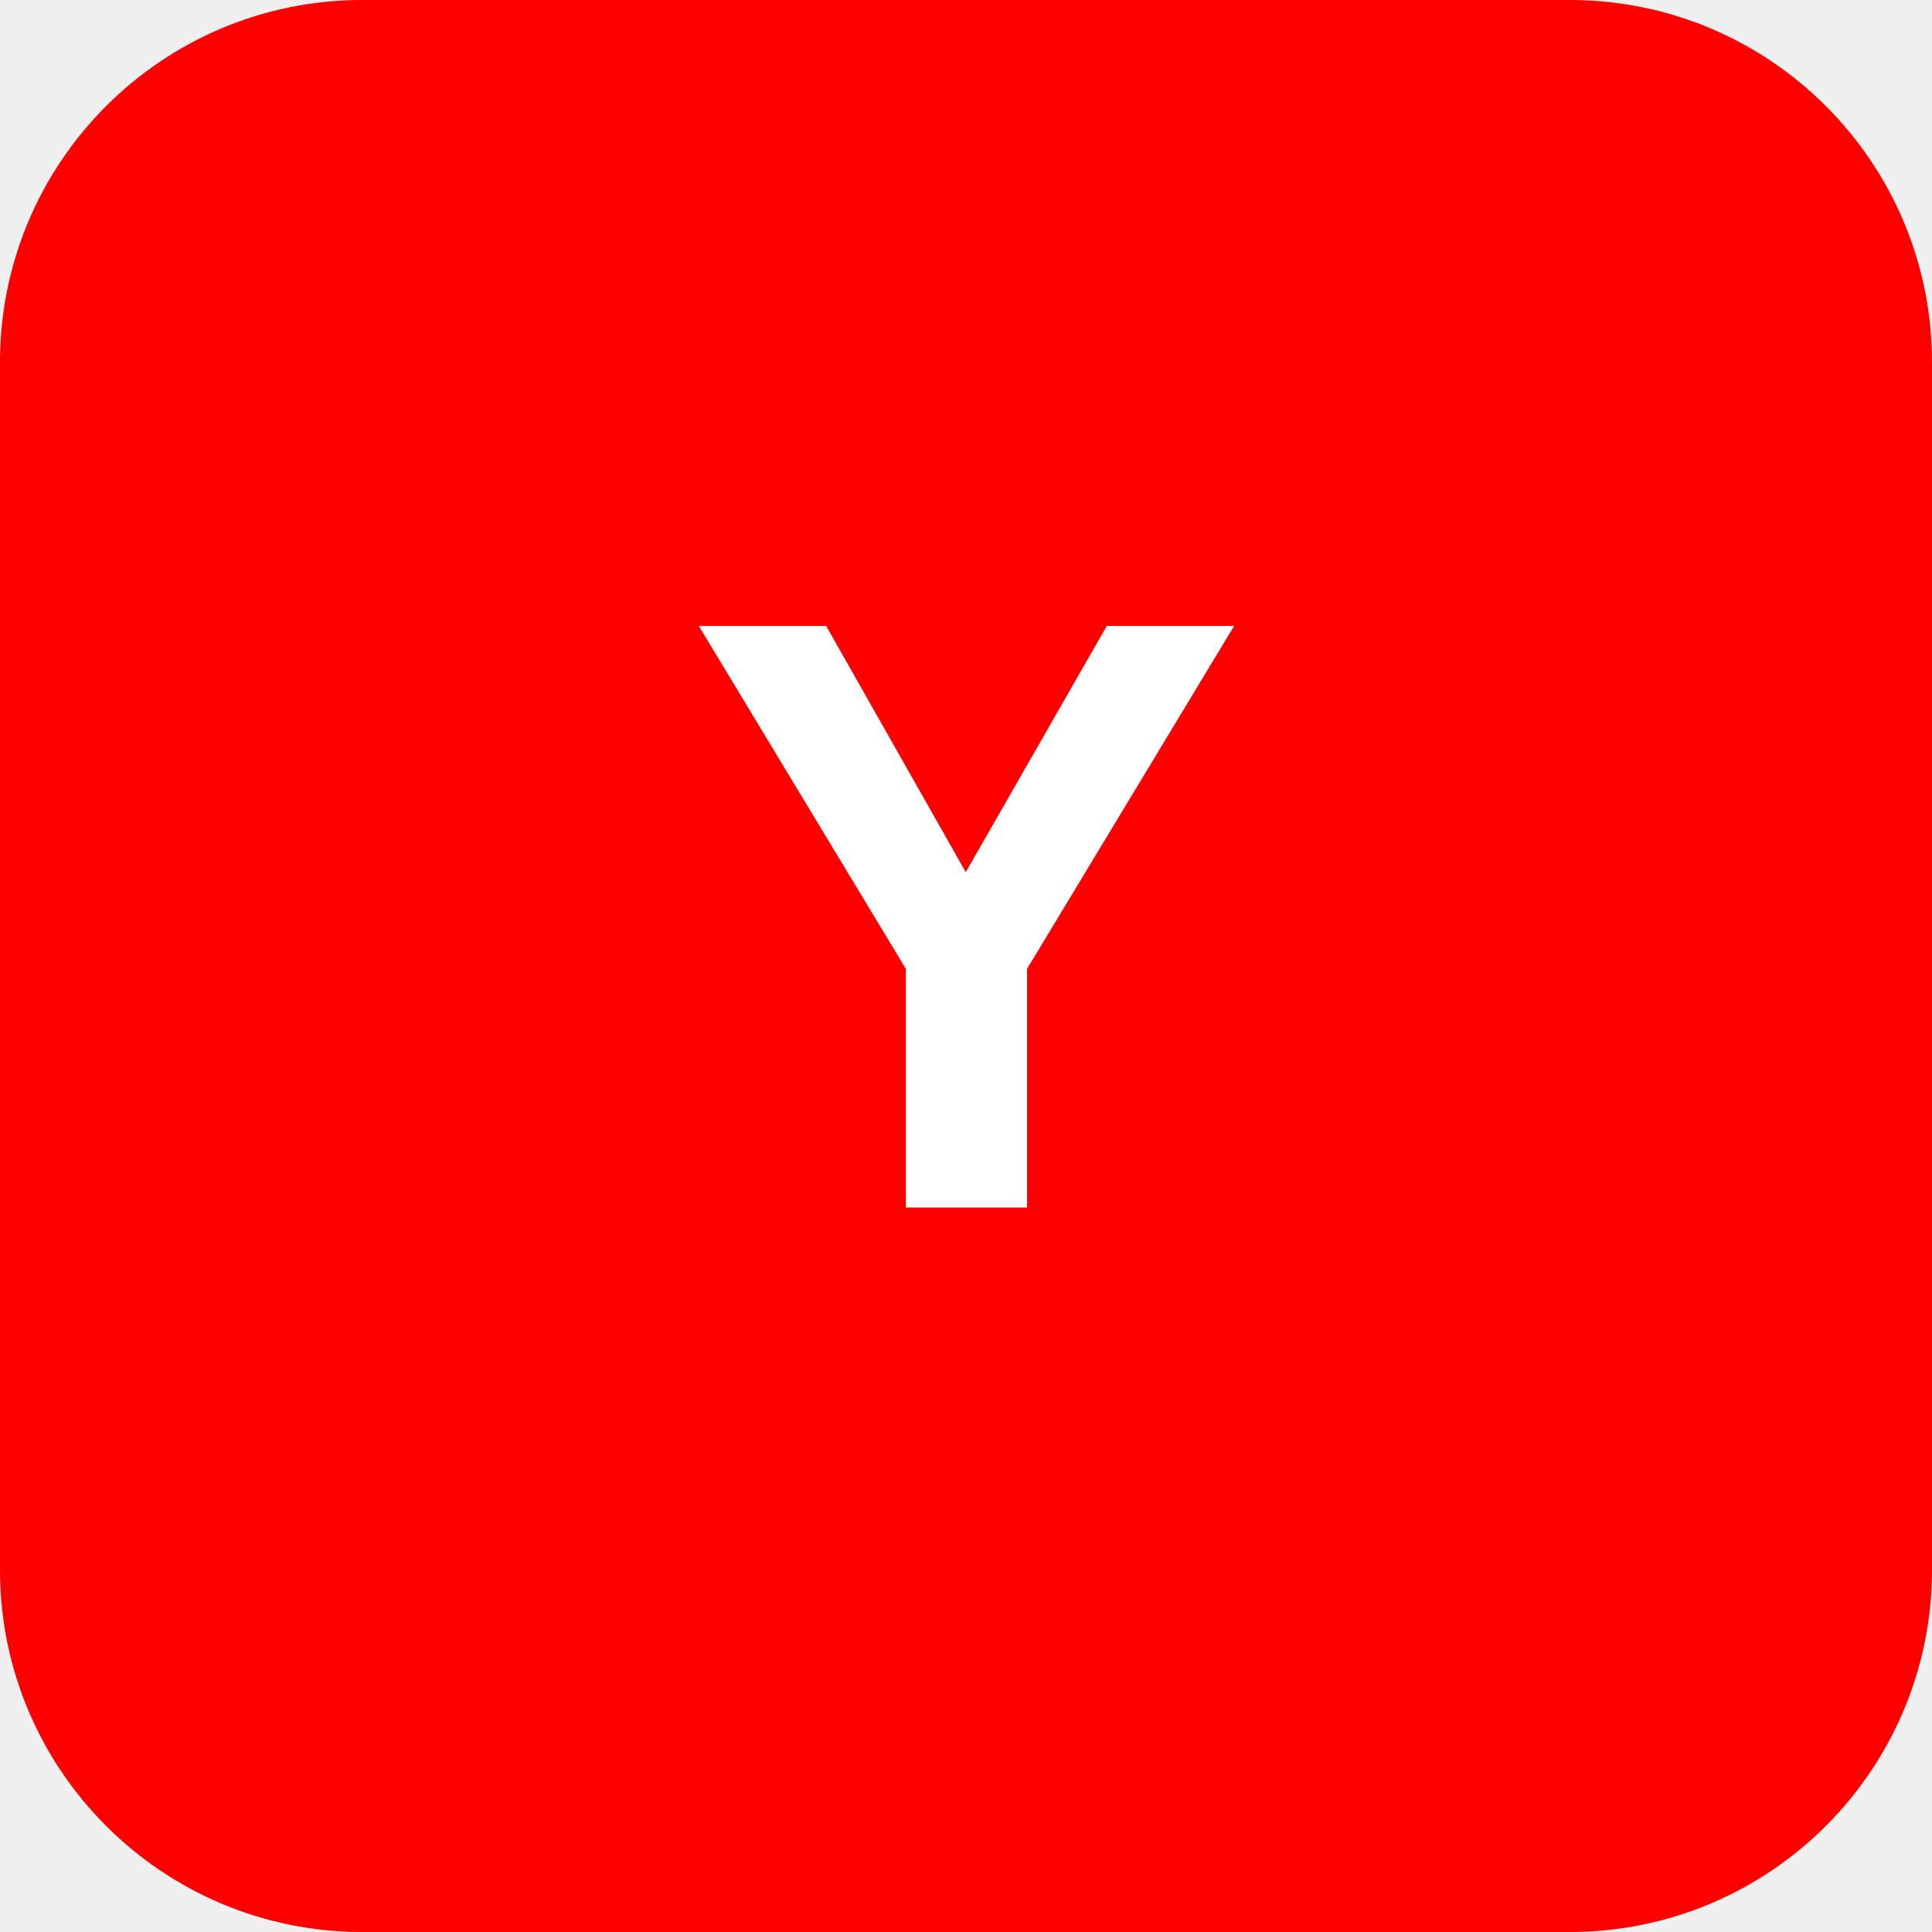
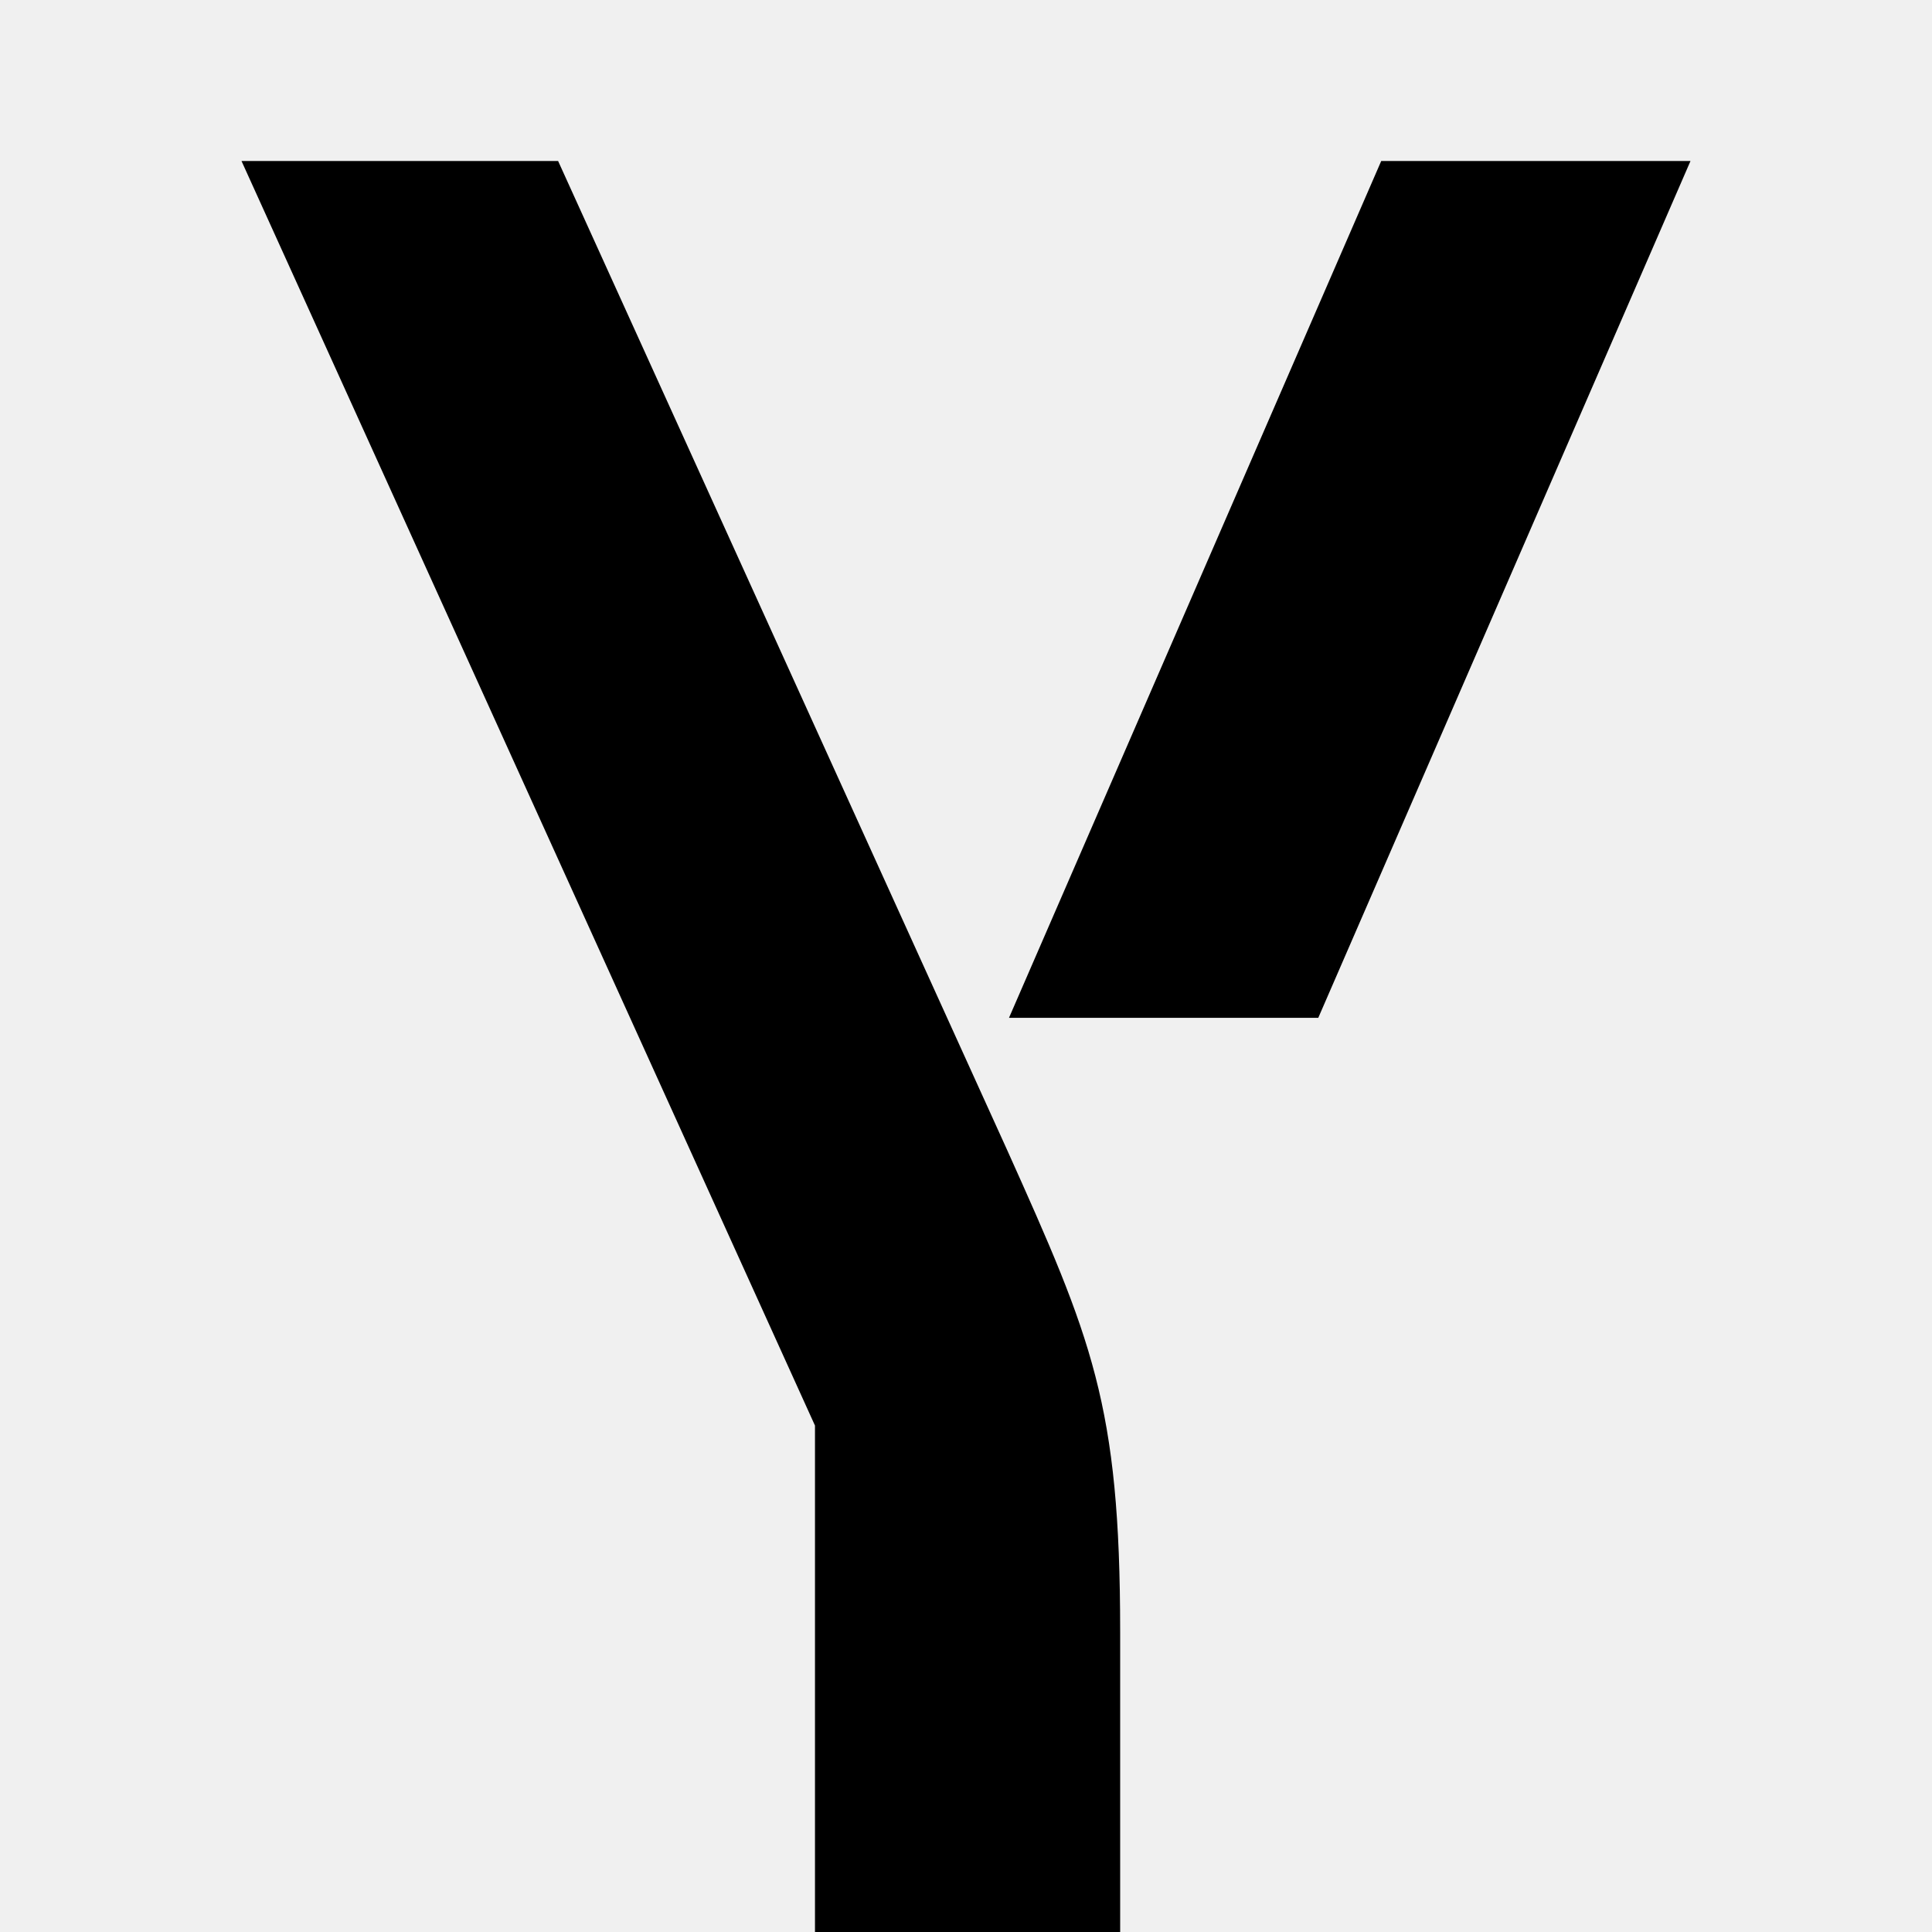
- <svg xmlns="http://www.w3.org/2000/svg" viewBox="0 0 64 64">
-   <rect width="64" height="64" rx="12" fill="#FF0000" />
-   <text x="32" y="40" font-family="Arial, Helvetica, sans-serif" font-size="28" font-weight="700" text-anchor="middle" fill="#FFFFFF">Y</text>
+ <svg xmlns="http://www.w3.org/2000/svg" fill="currentColor" fill-rule="evenodd" height="56" viewBox="0 0 24 24" width="56" style="flex: 0 0 auto; line-height: 1;">
+   <path d="M16.376 12.644L21 2h-3.842l-4.624 10.644h3.842zM13.915 24v-3.733c0-2.822-.352-3.64-1.407-5.988L6.933 2H3l7.124 15.709V24h3.79z" />
</svg>
